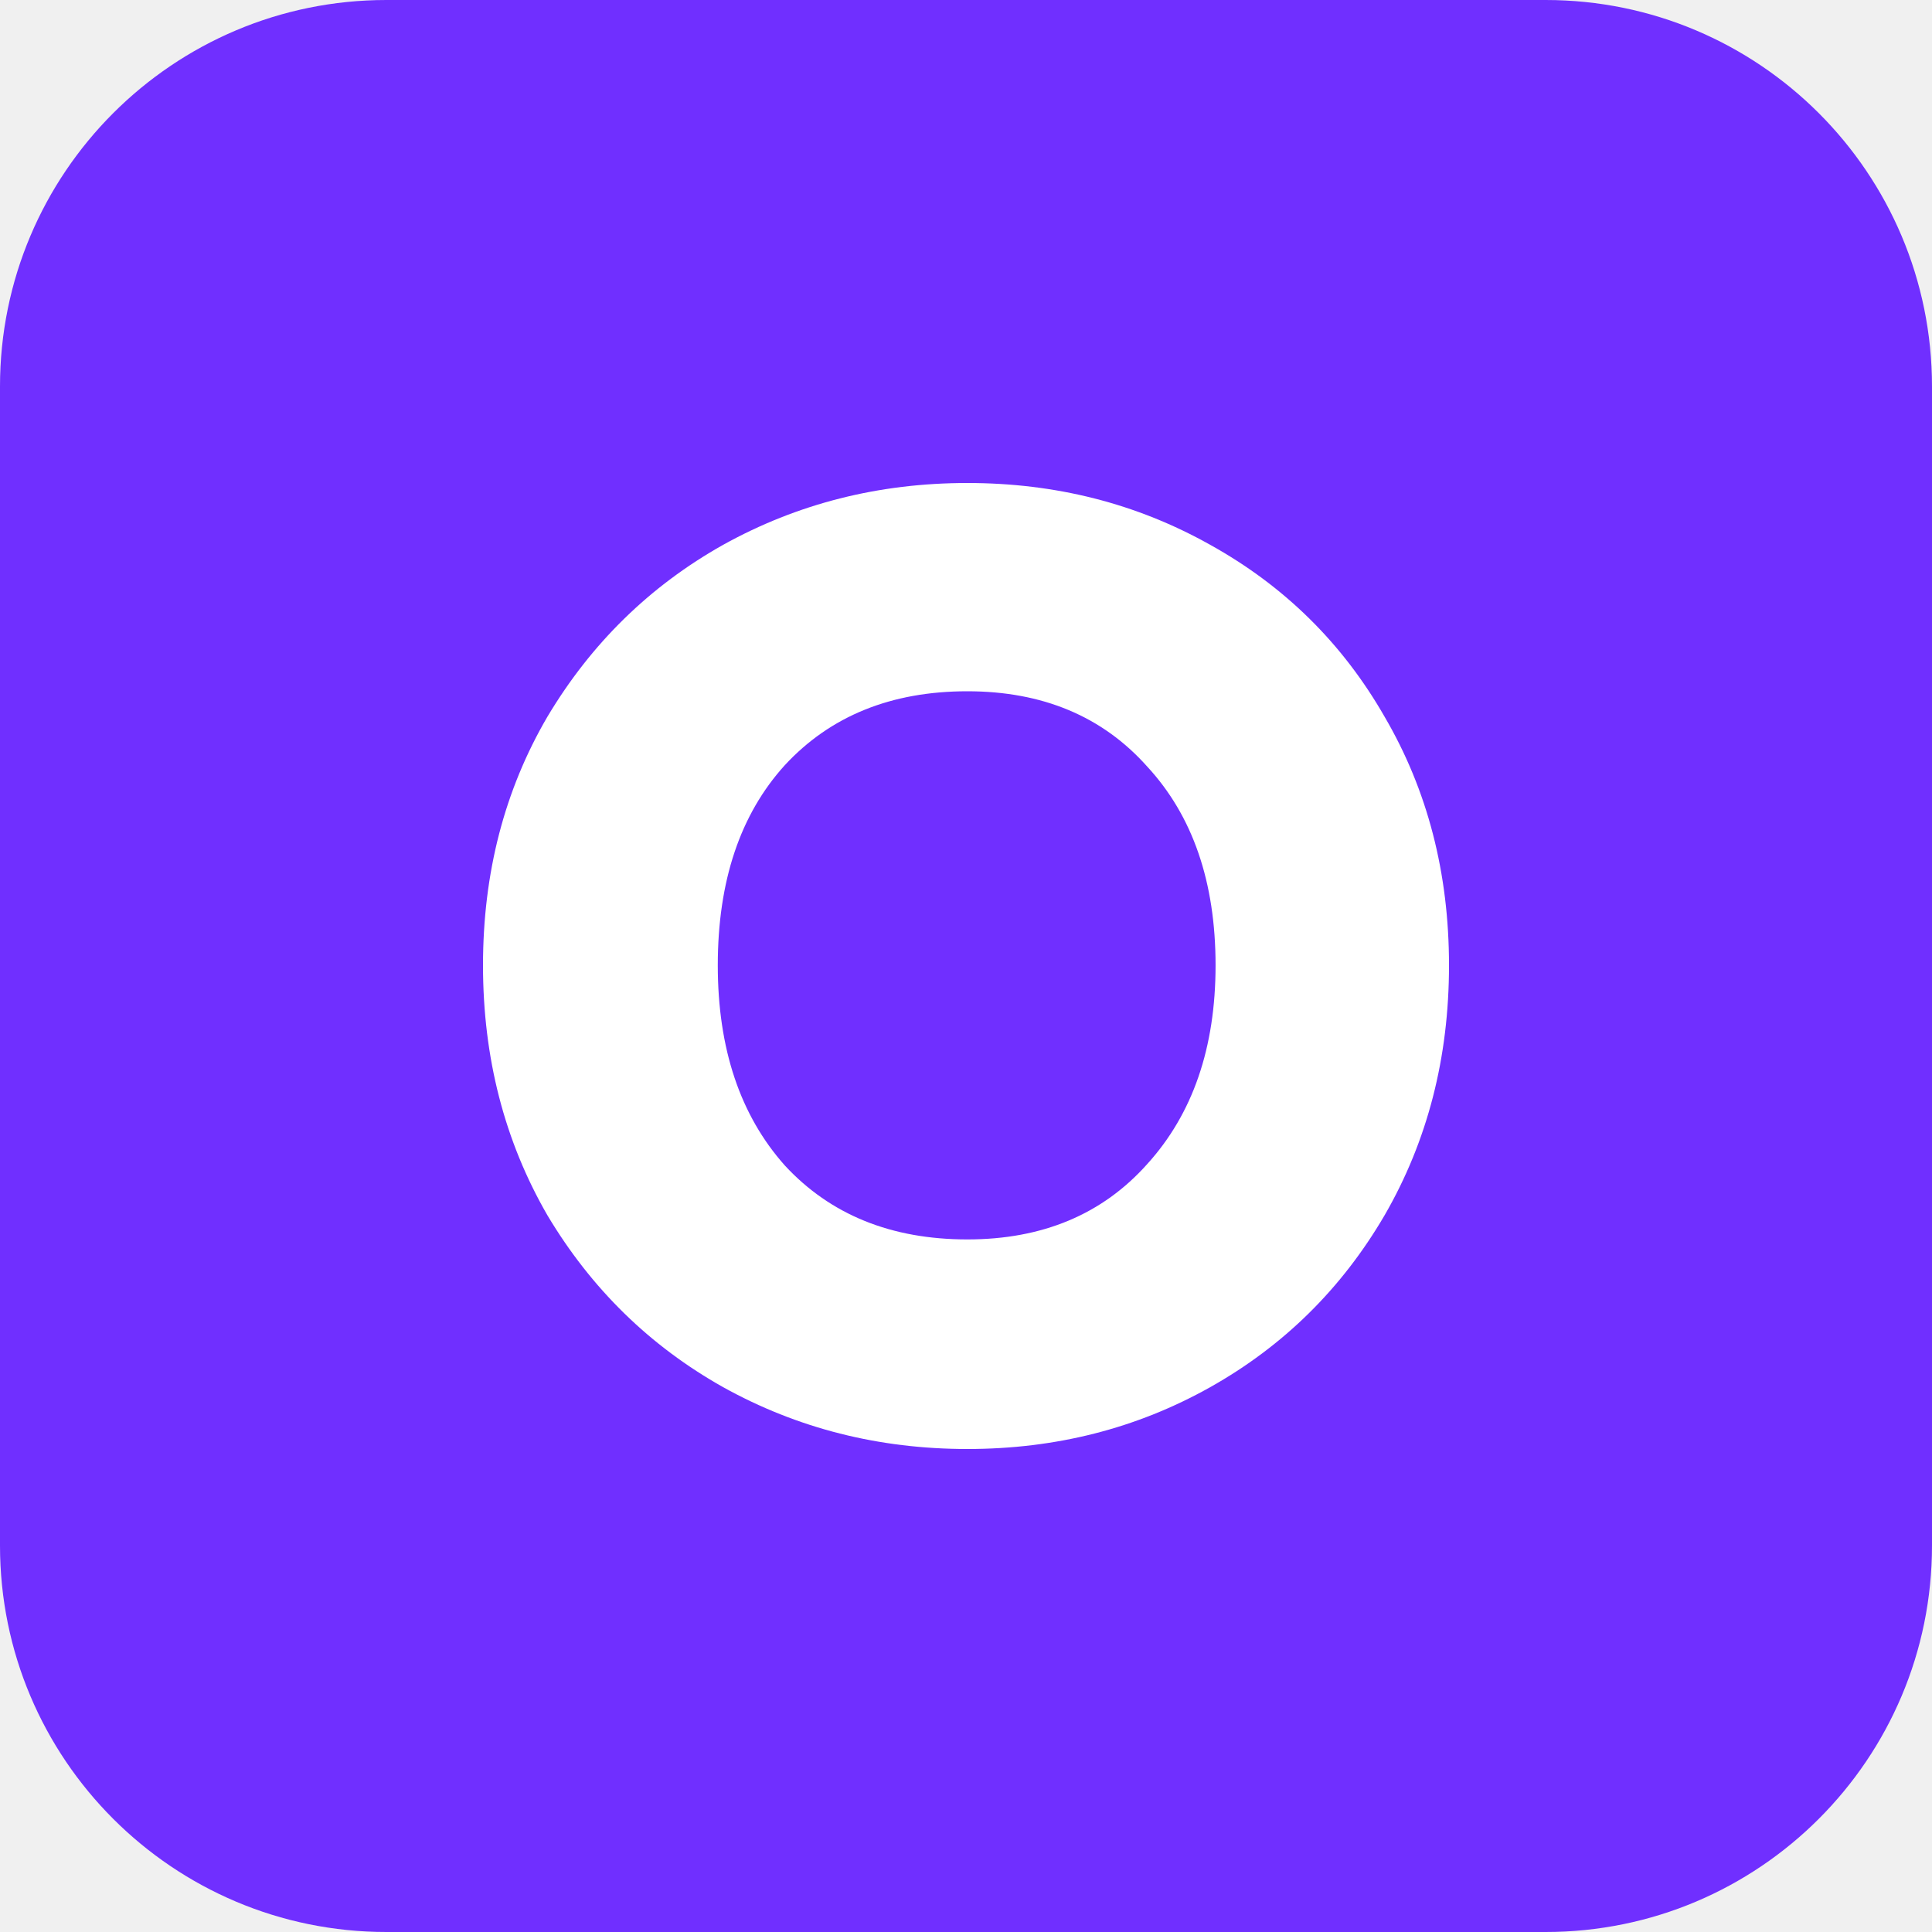
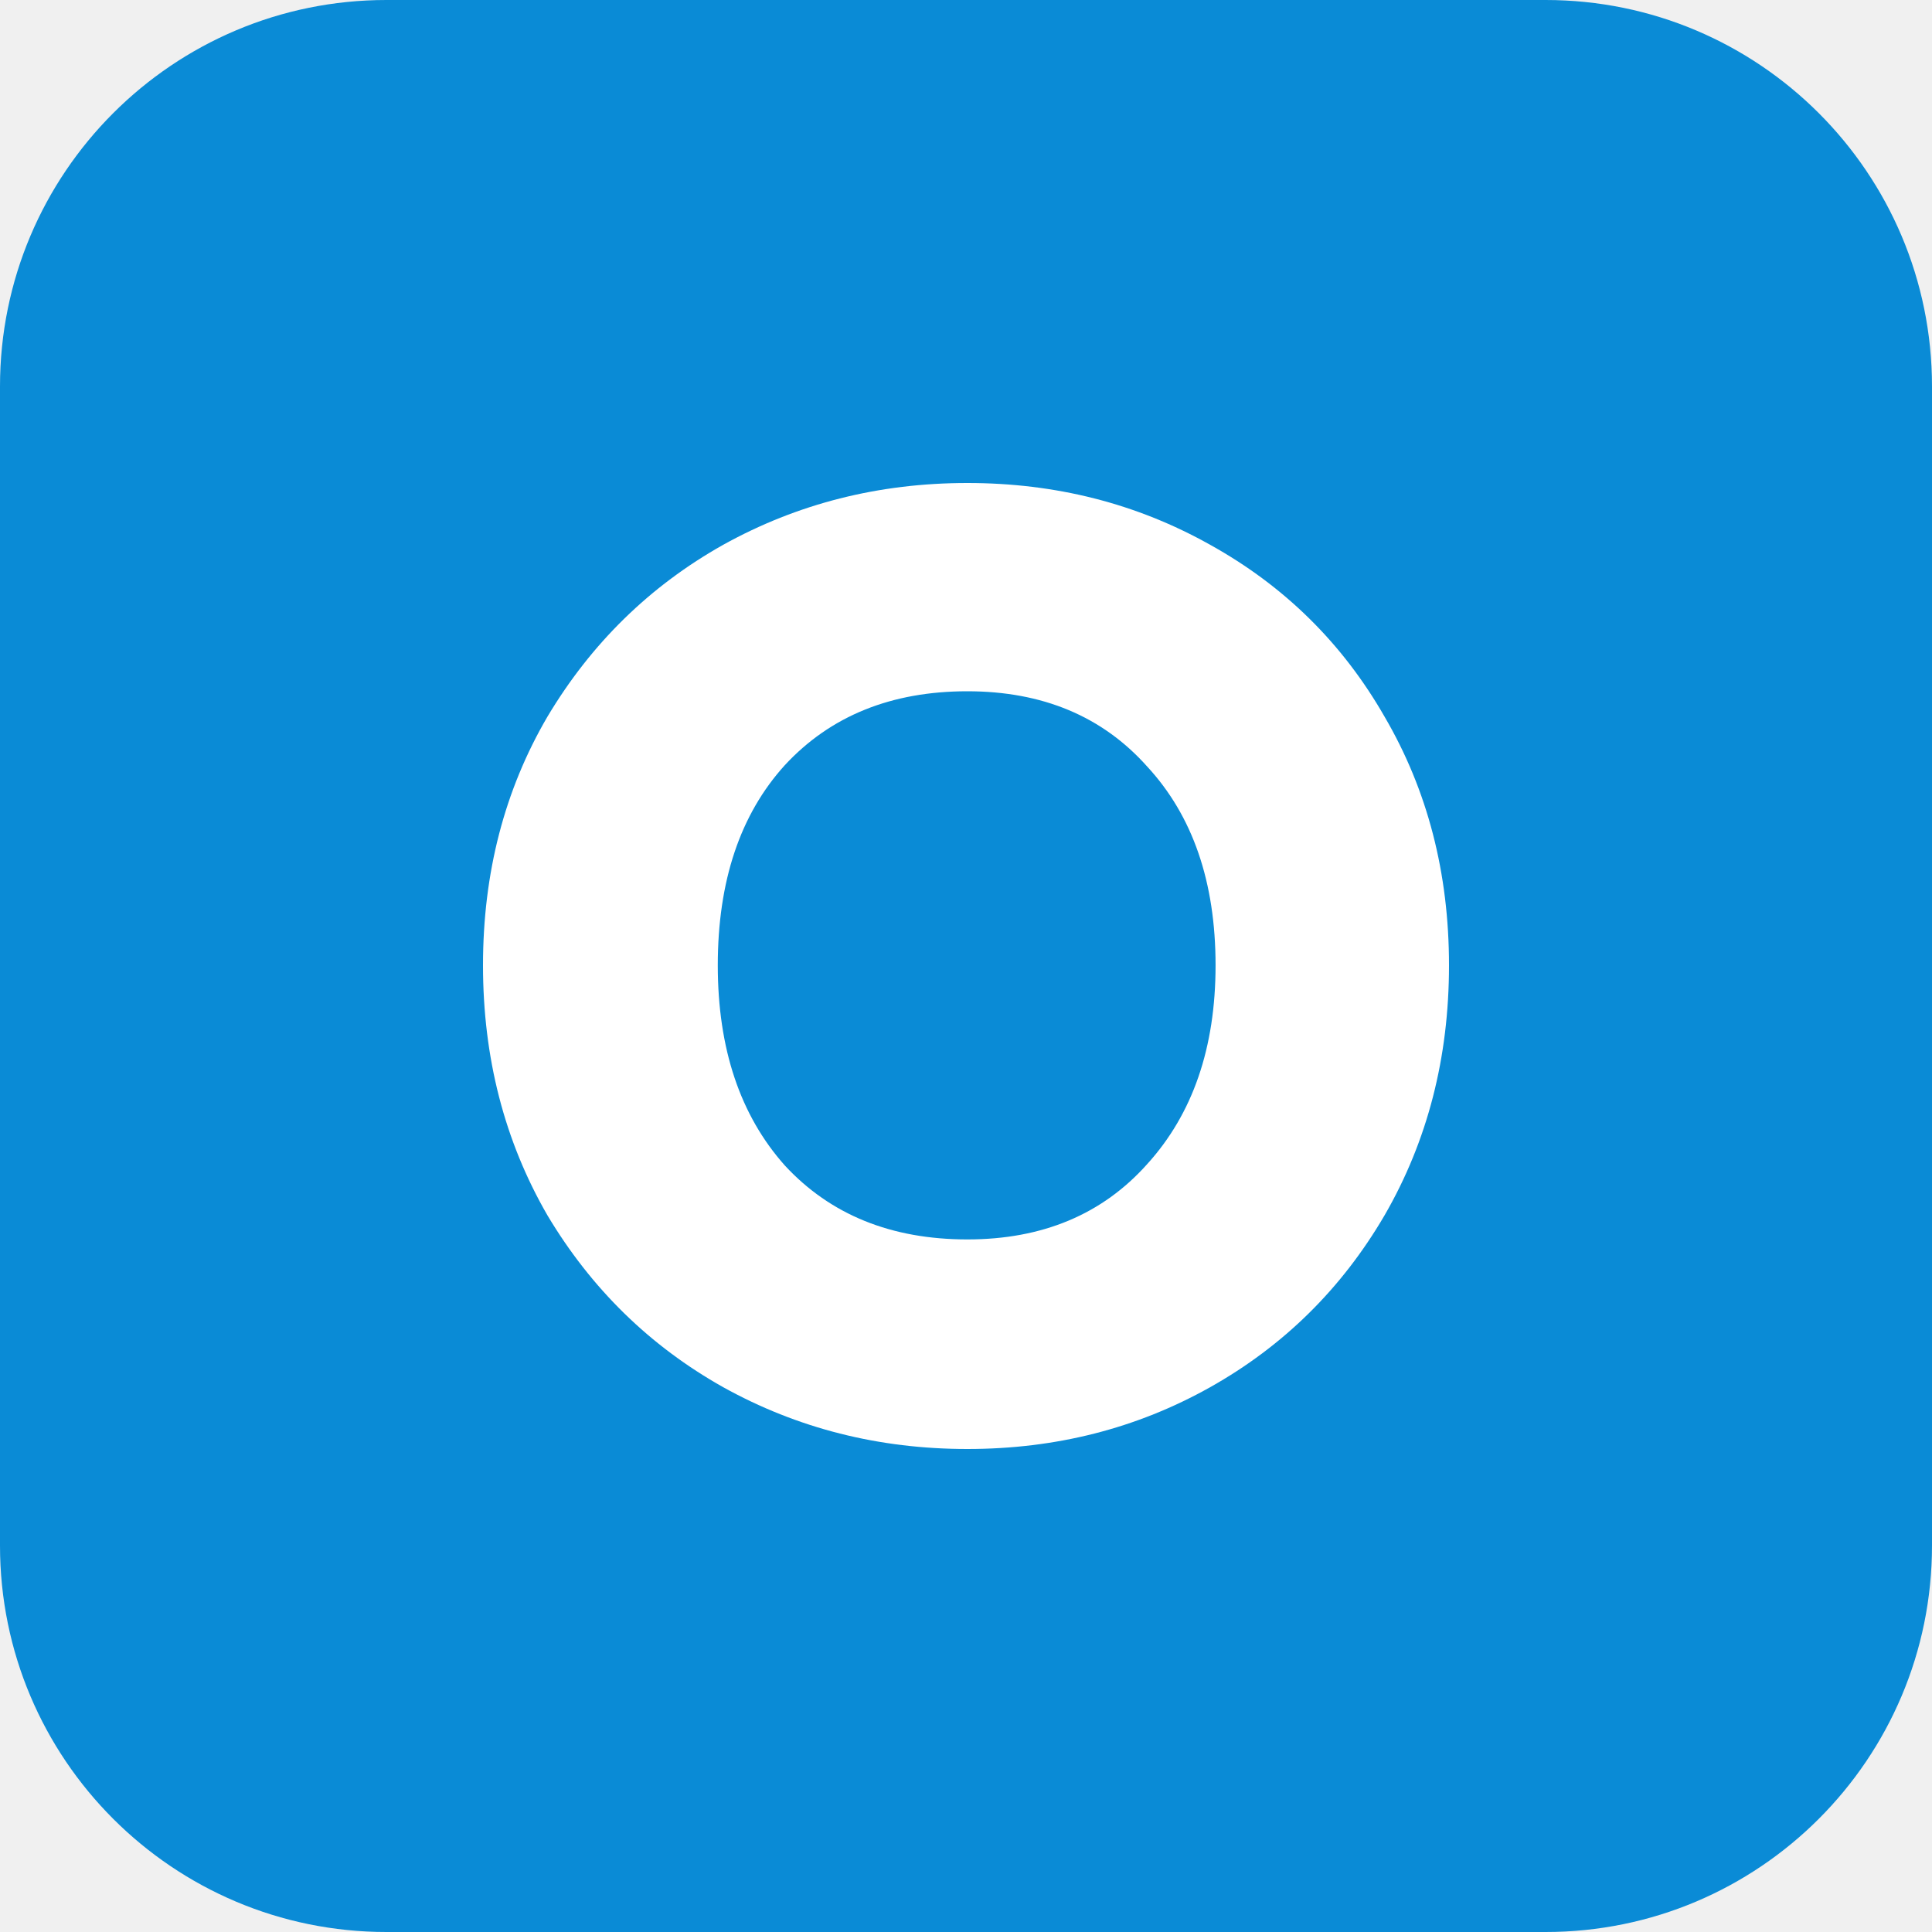
<svg xmlns="http://www.w3.org/2000/svg" width="40" height="40" viewBox="0 0 40 40" fill="none">
-   <rect width="40" height="40" rx="8" fill="#702FFF" />
+   <rect width="40" height="40" rx="8" fill="#0A8BD6" />
  <path d="M20.028 30C18.194 30 16.509 29.573 14.972 28.72C13.454 27.867 12.241 26.681 11.333 25.16C10.444 23.621 10 21.896 10 19.986C10 18.076 10.444 16.361 11.333 14.84C12.241 13.319 13.454 12.133 14.972 11.28C16.509 10.427 18.194 10 20.028 10C21.861 10 23.537 10.427 25.056 11.28C26.593 12.133 27.796 13.319 28.667 14.84C29.556 16.361 30 18.076 30 19.986C30 21.896 29.556 23.621 28.667 25.16C27.778 26.681 26.574 27.867 25.056 28.72C23.537 29.573 21.861 30 20.028 30ZM20.028 25.661C21.583 25.661 22.824 25.141 23.75 24.103C24.694 23.064 25.167 21.692 25.167 19.986C25.167 18.262 24.694 16.889 23.75 15.869C22.824 14.831 21.583 14.312 20.028 14.312C18.454 14.312 17.194 14.822 16.25 15.841C15.324 16.861 14.861 18.243 14.861 19.986C14.861 21.711 15.324 23.092 16.25 24.131C17.194 25.151 18.454 25.661 20.028 25.661Z" fill="white" />
</svg>
